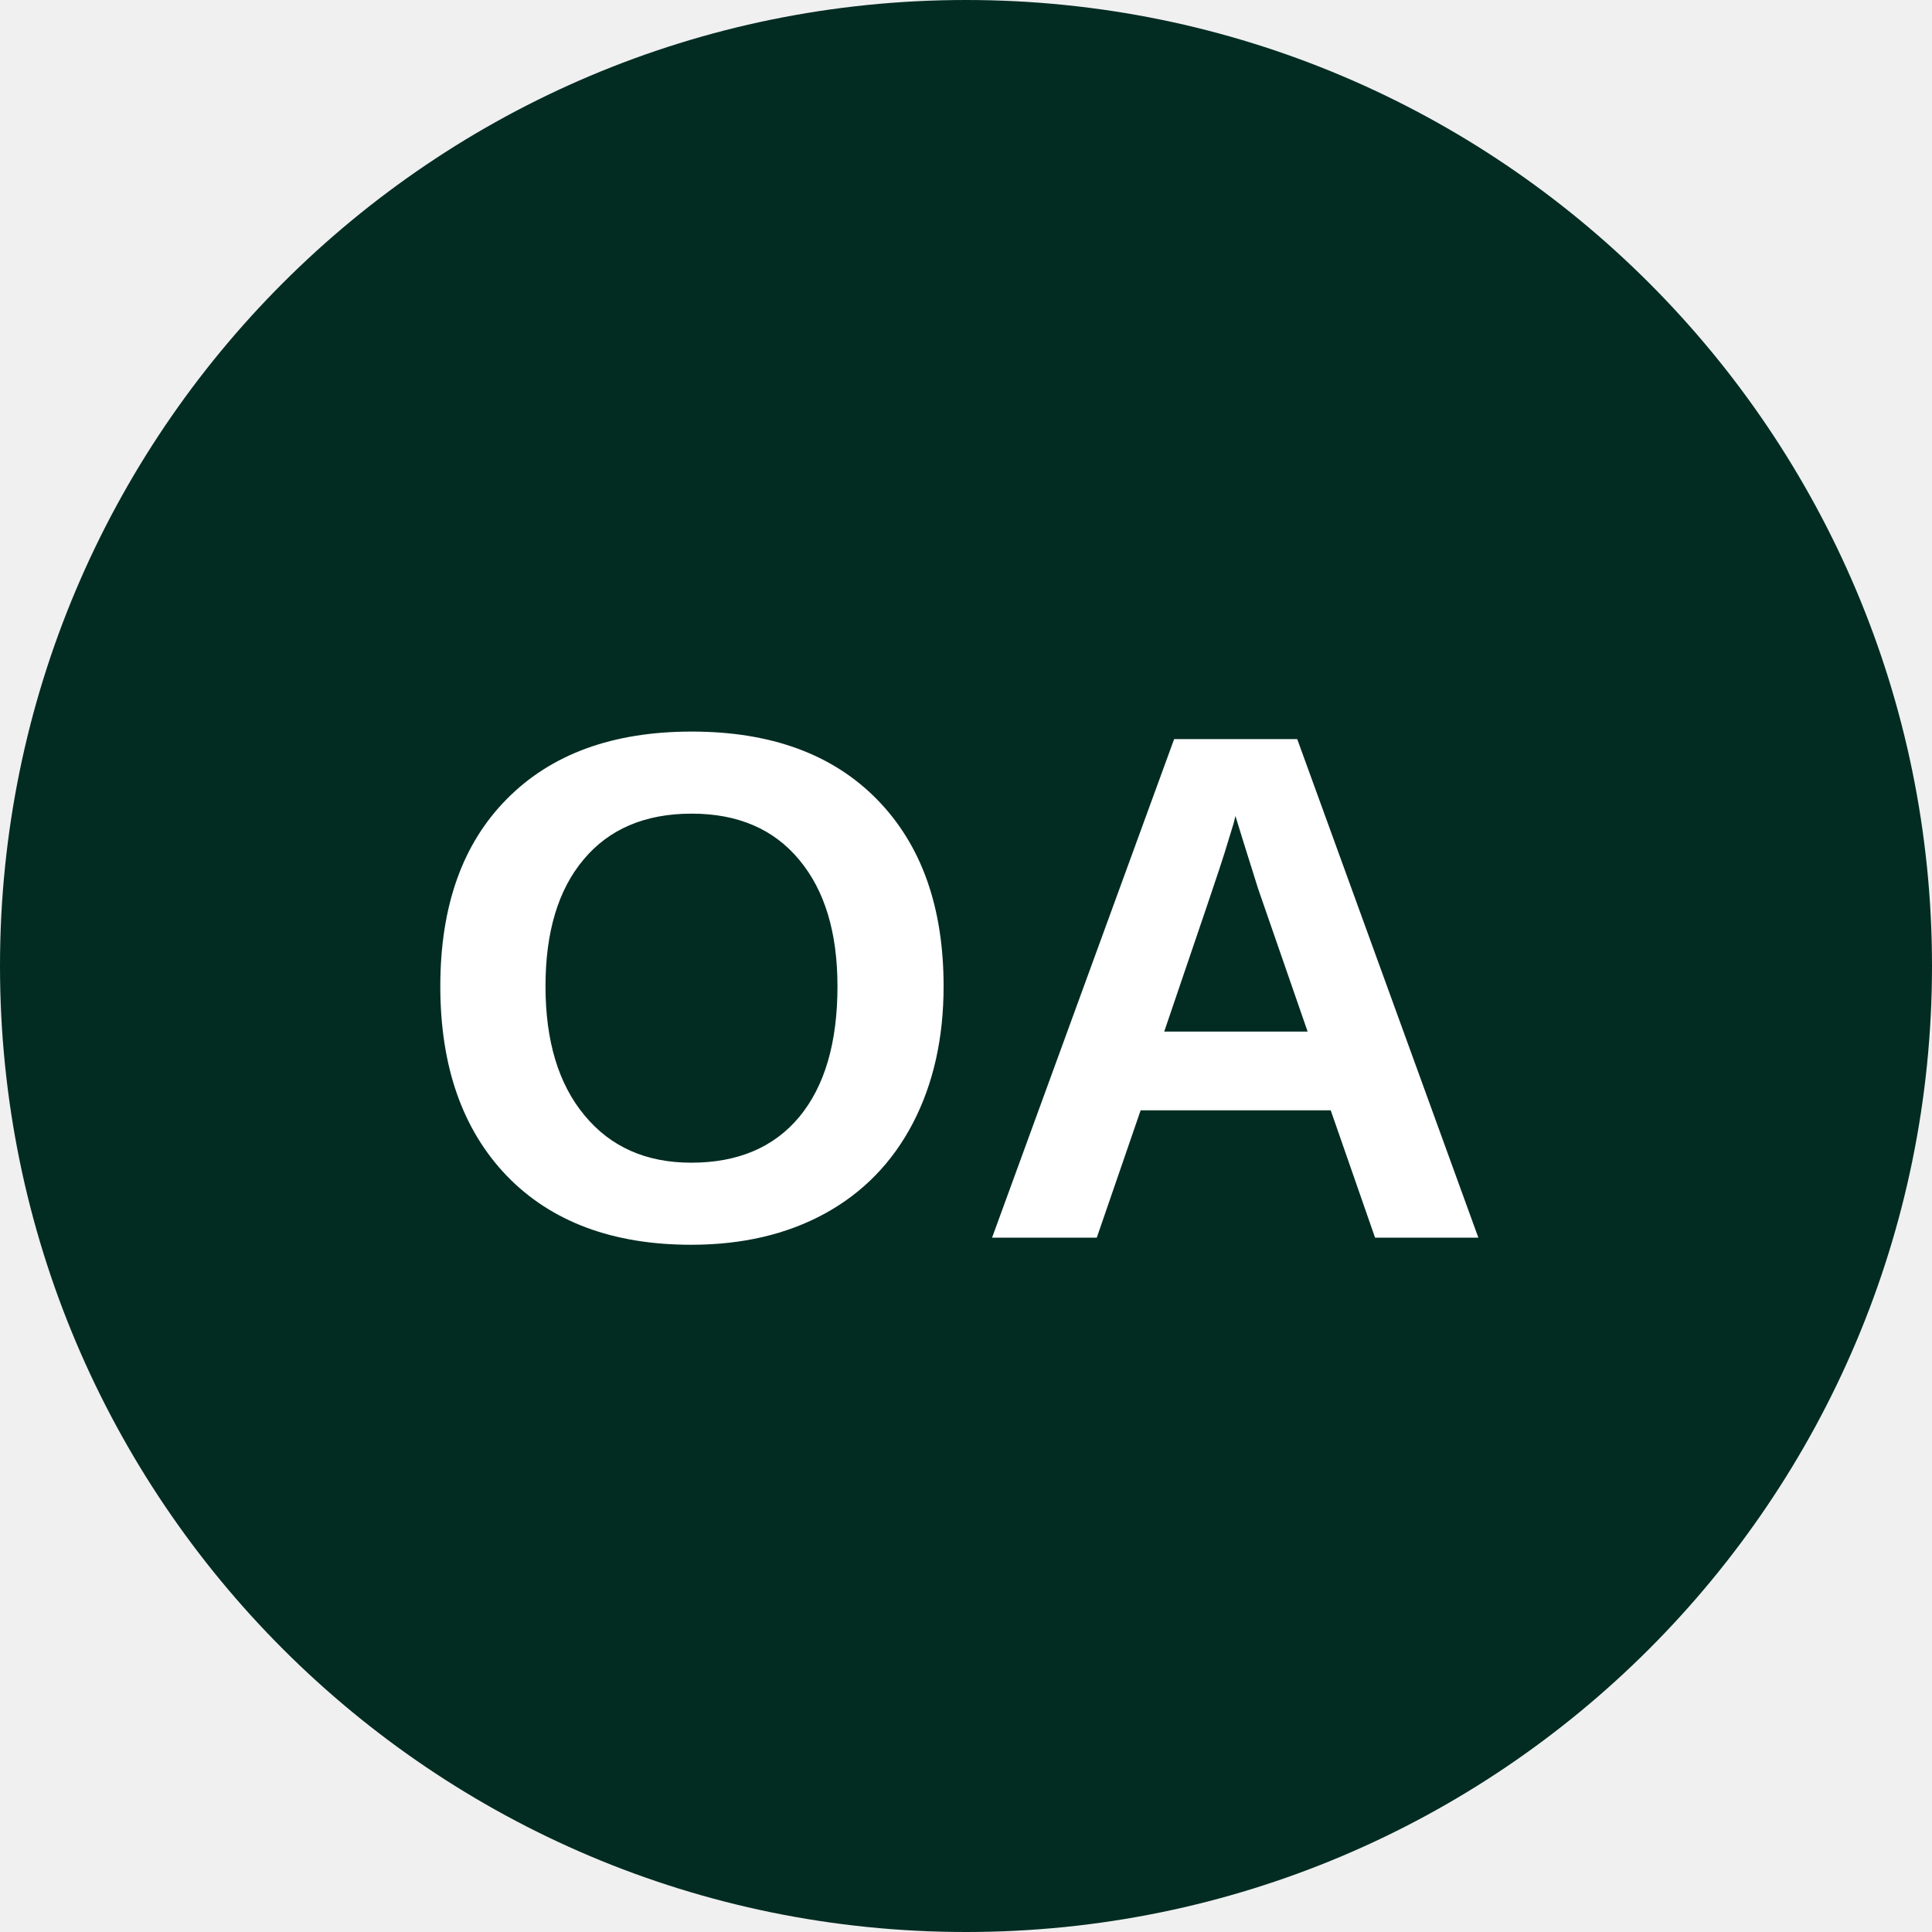
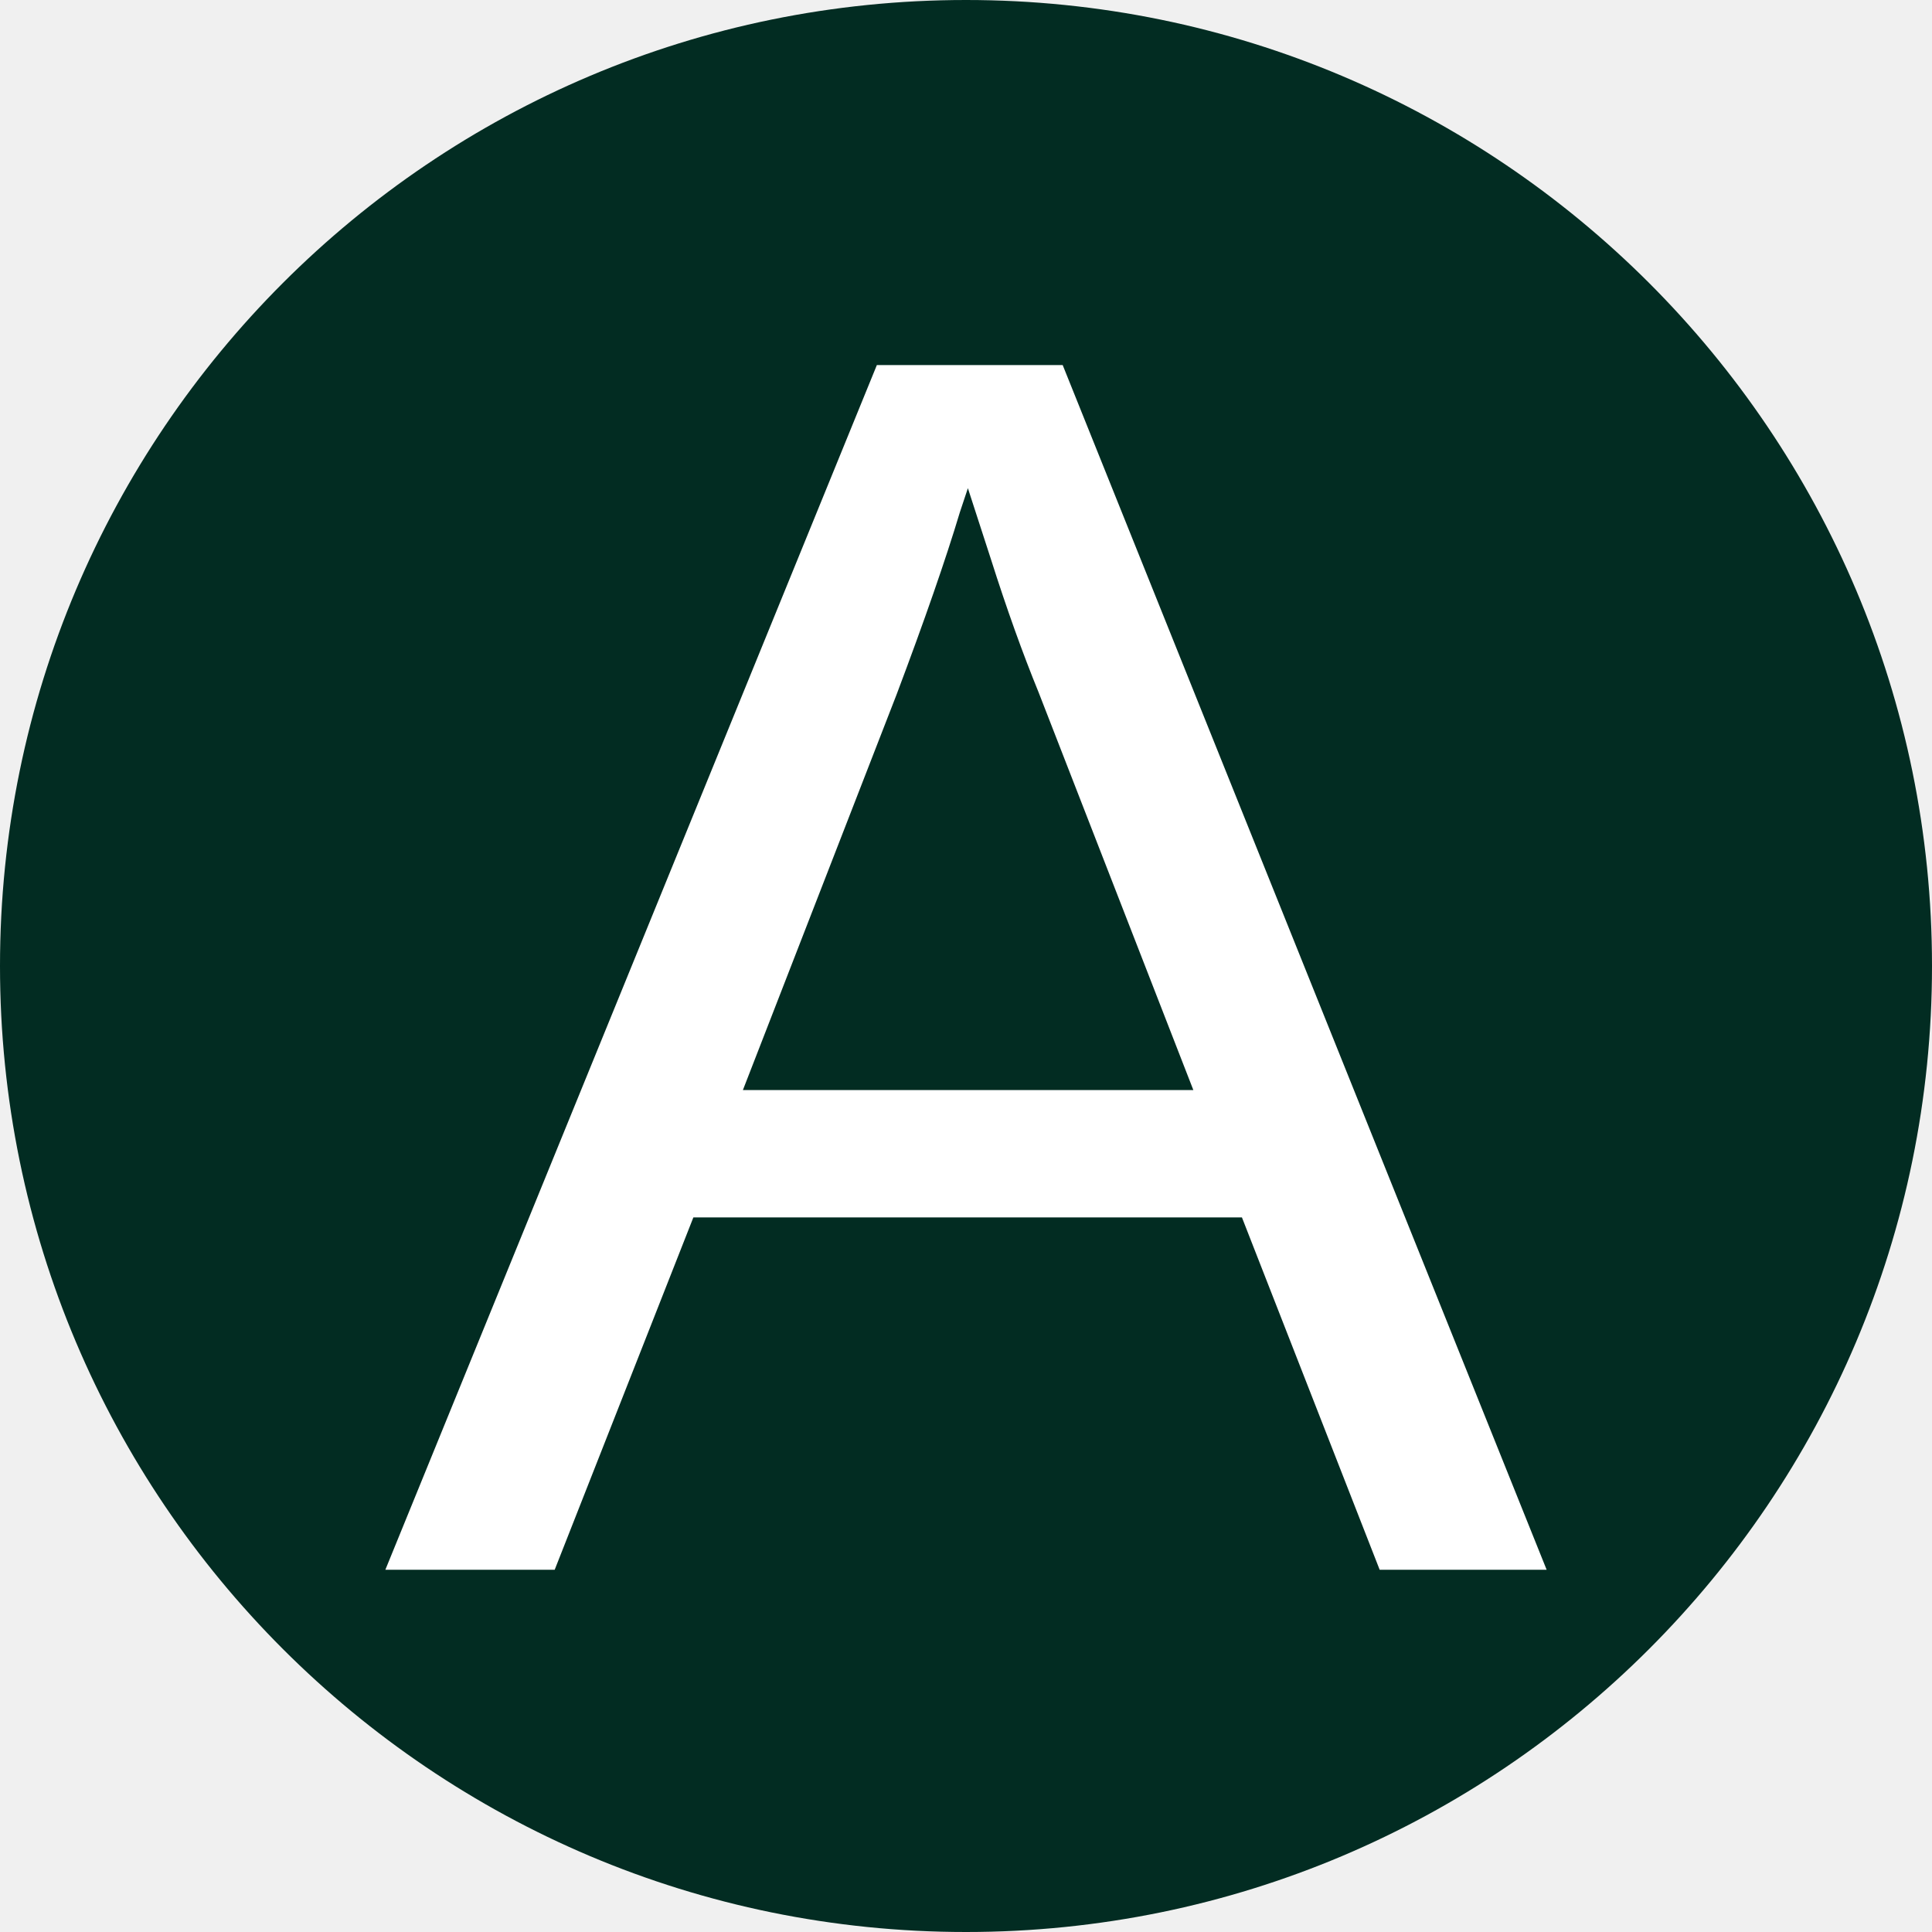
<svg xmlns="http://www.w3.org/2000/svg" viewBox="0 0 64 64">
  <circle cx="32" cy="32" r="32" fill="#022c22" />
-   <text x="31.6" y="41" text-anchor="middle" font-family="Arial, Helvetica, sans-serif" font-weight="700" font-size="24" fill="#ffffff">OA</text>
+   <text x="32" y="52" text-anchor="middle" font-family="Arial, Helvetica, sans-serif" font-weight="500" font-size="58" fill="#ffffff">A</text>
</svg>
